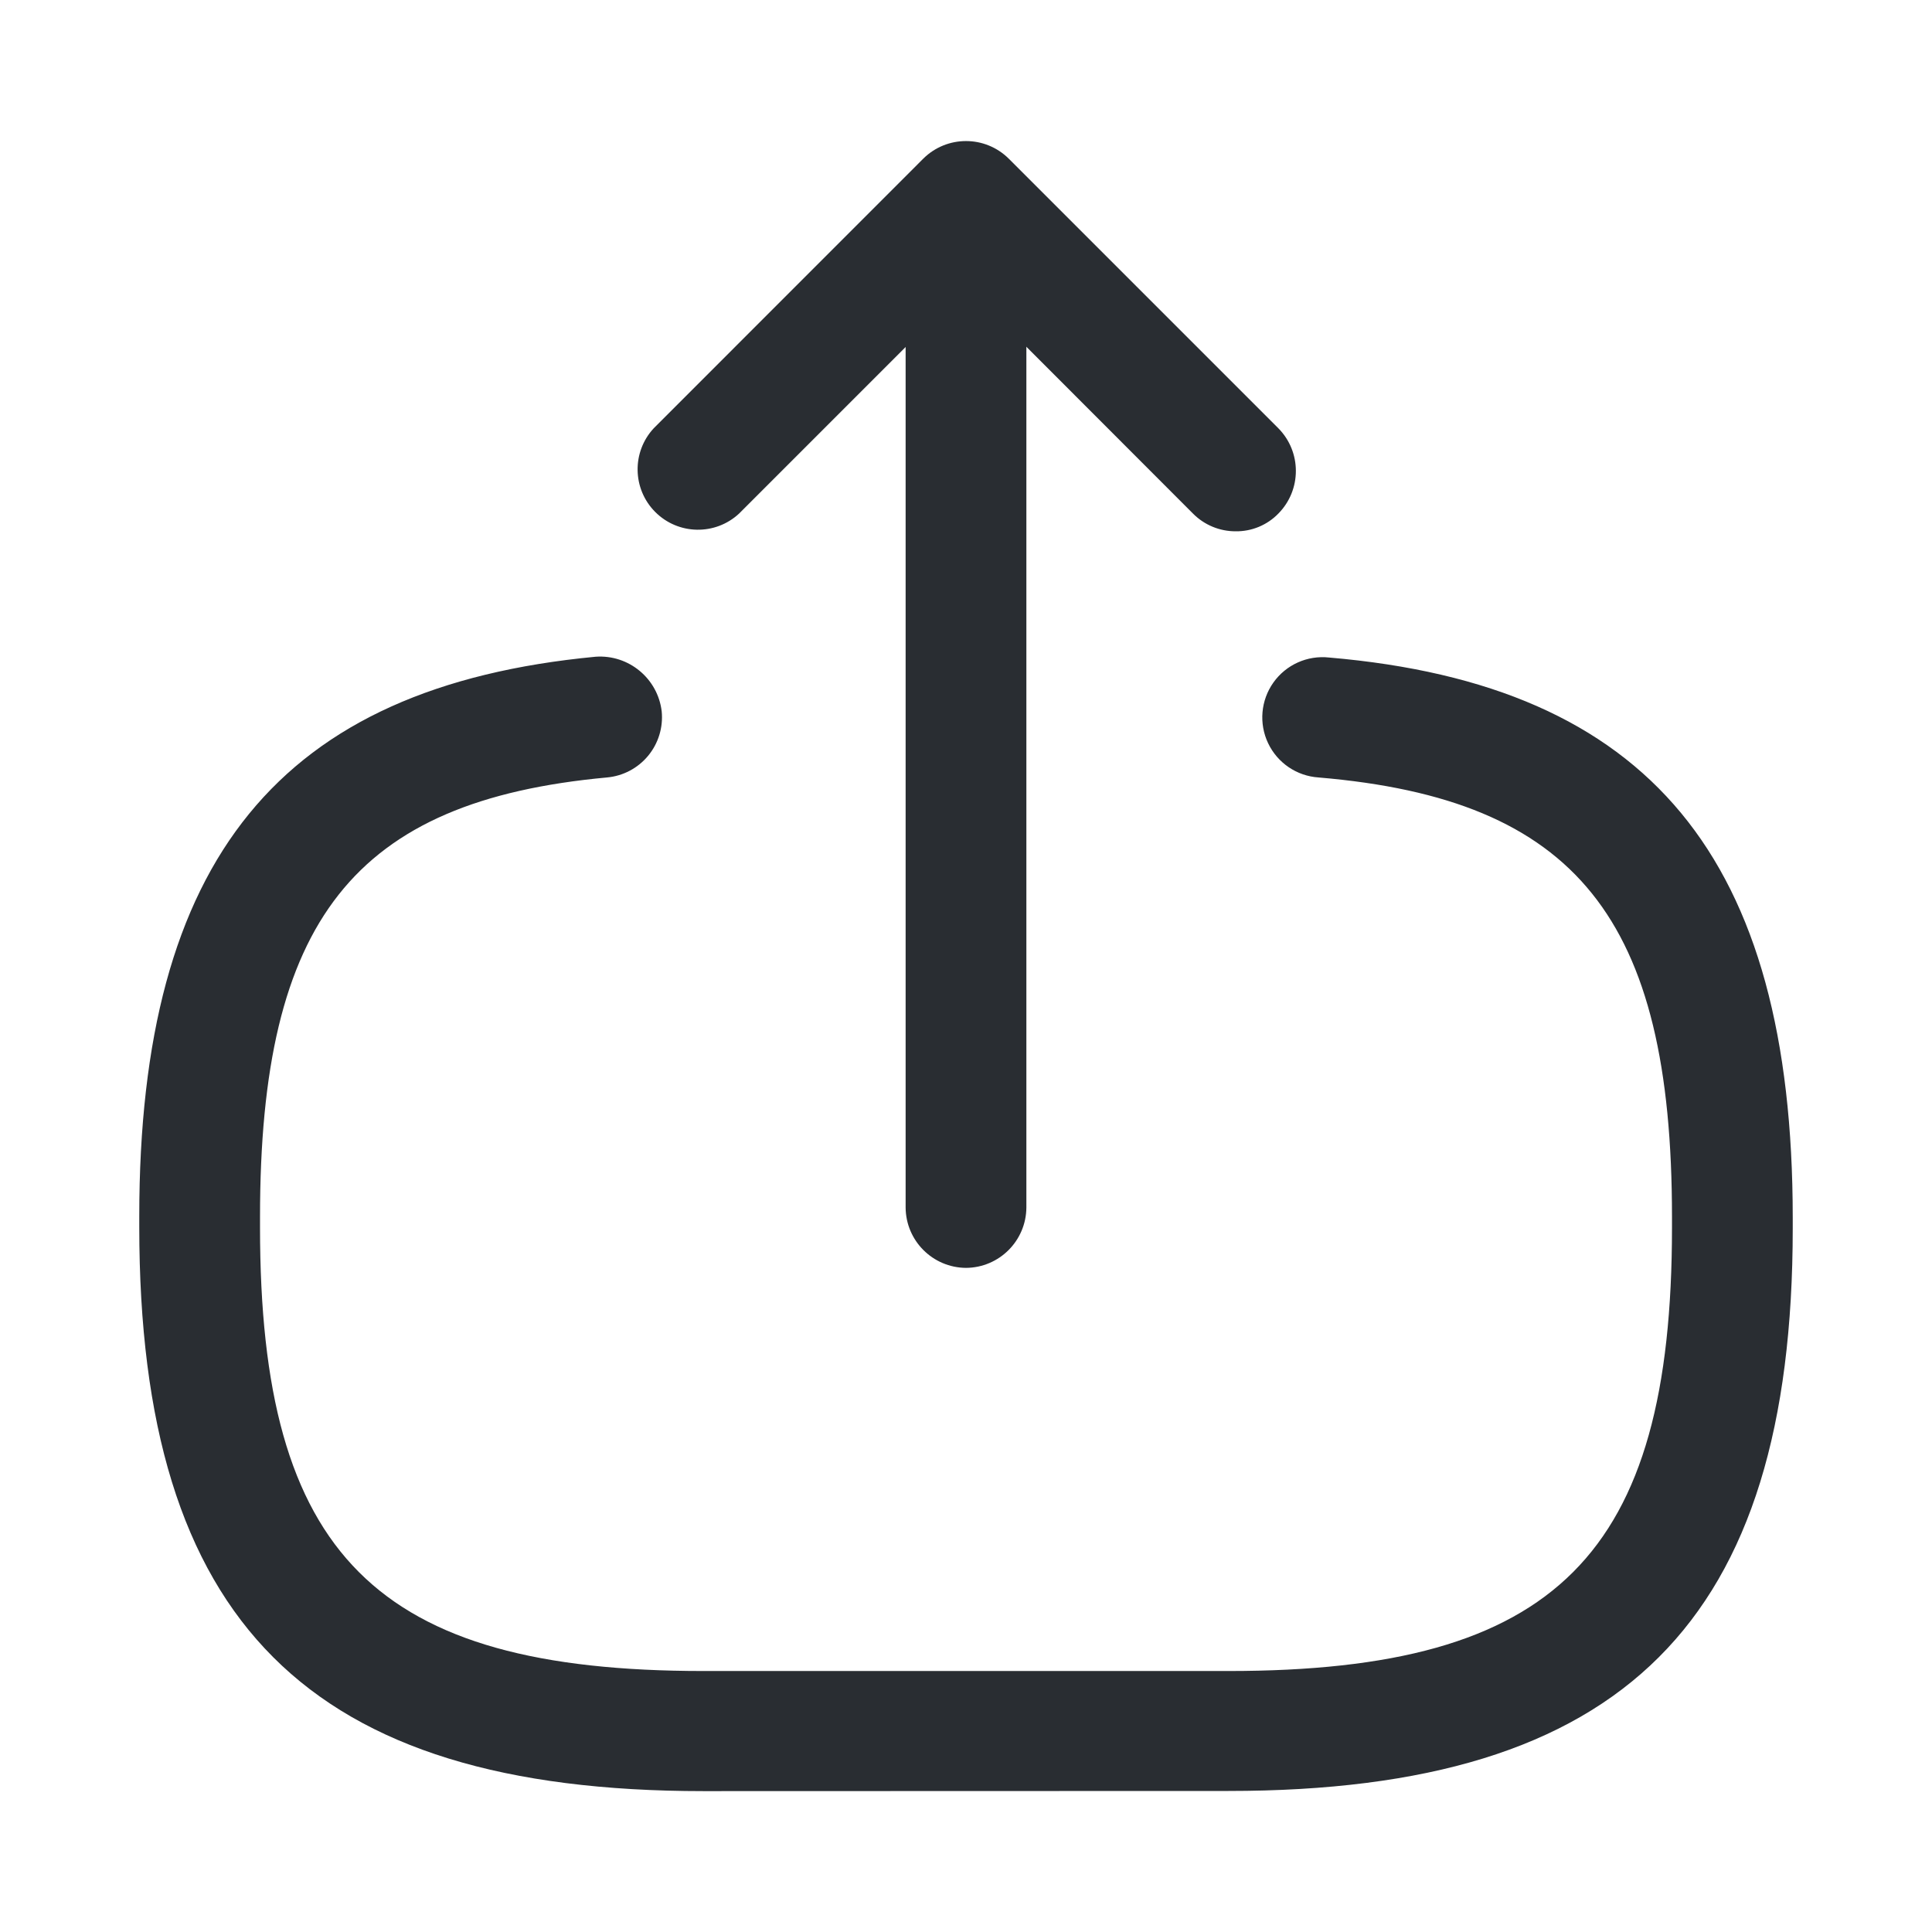
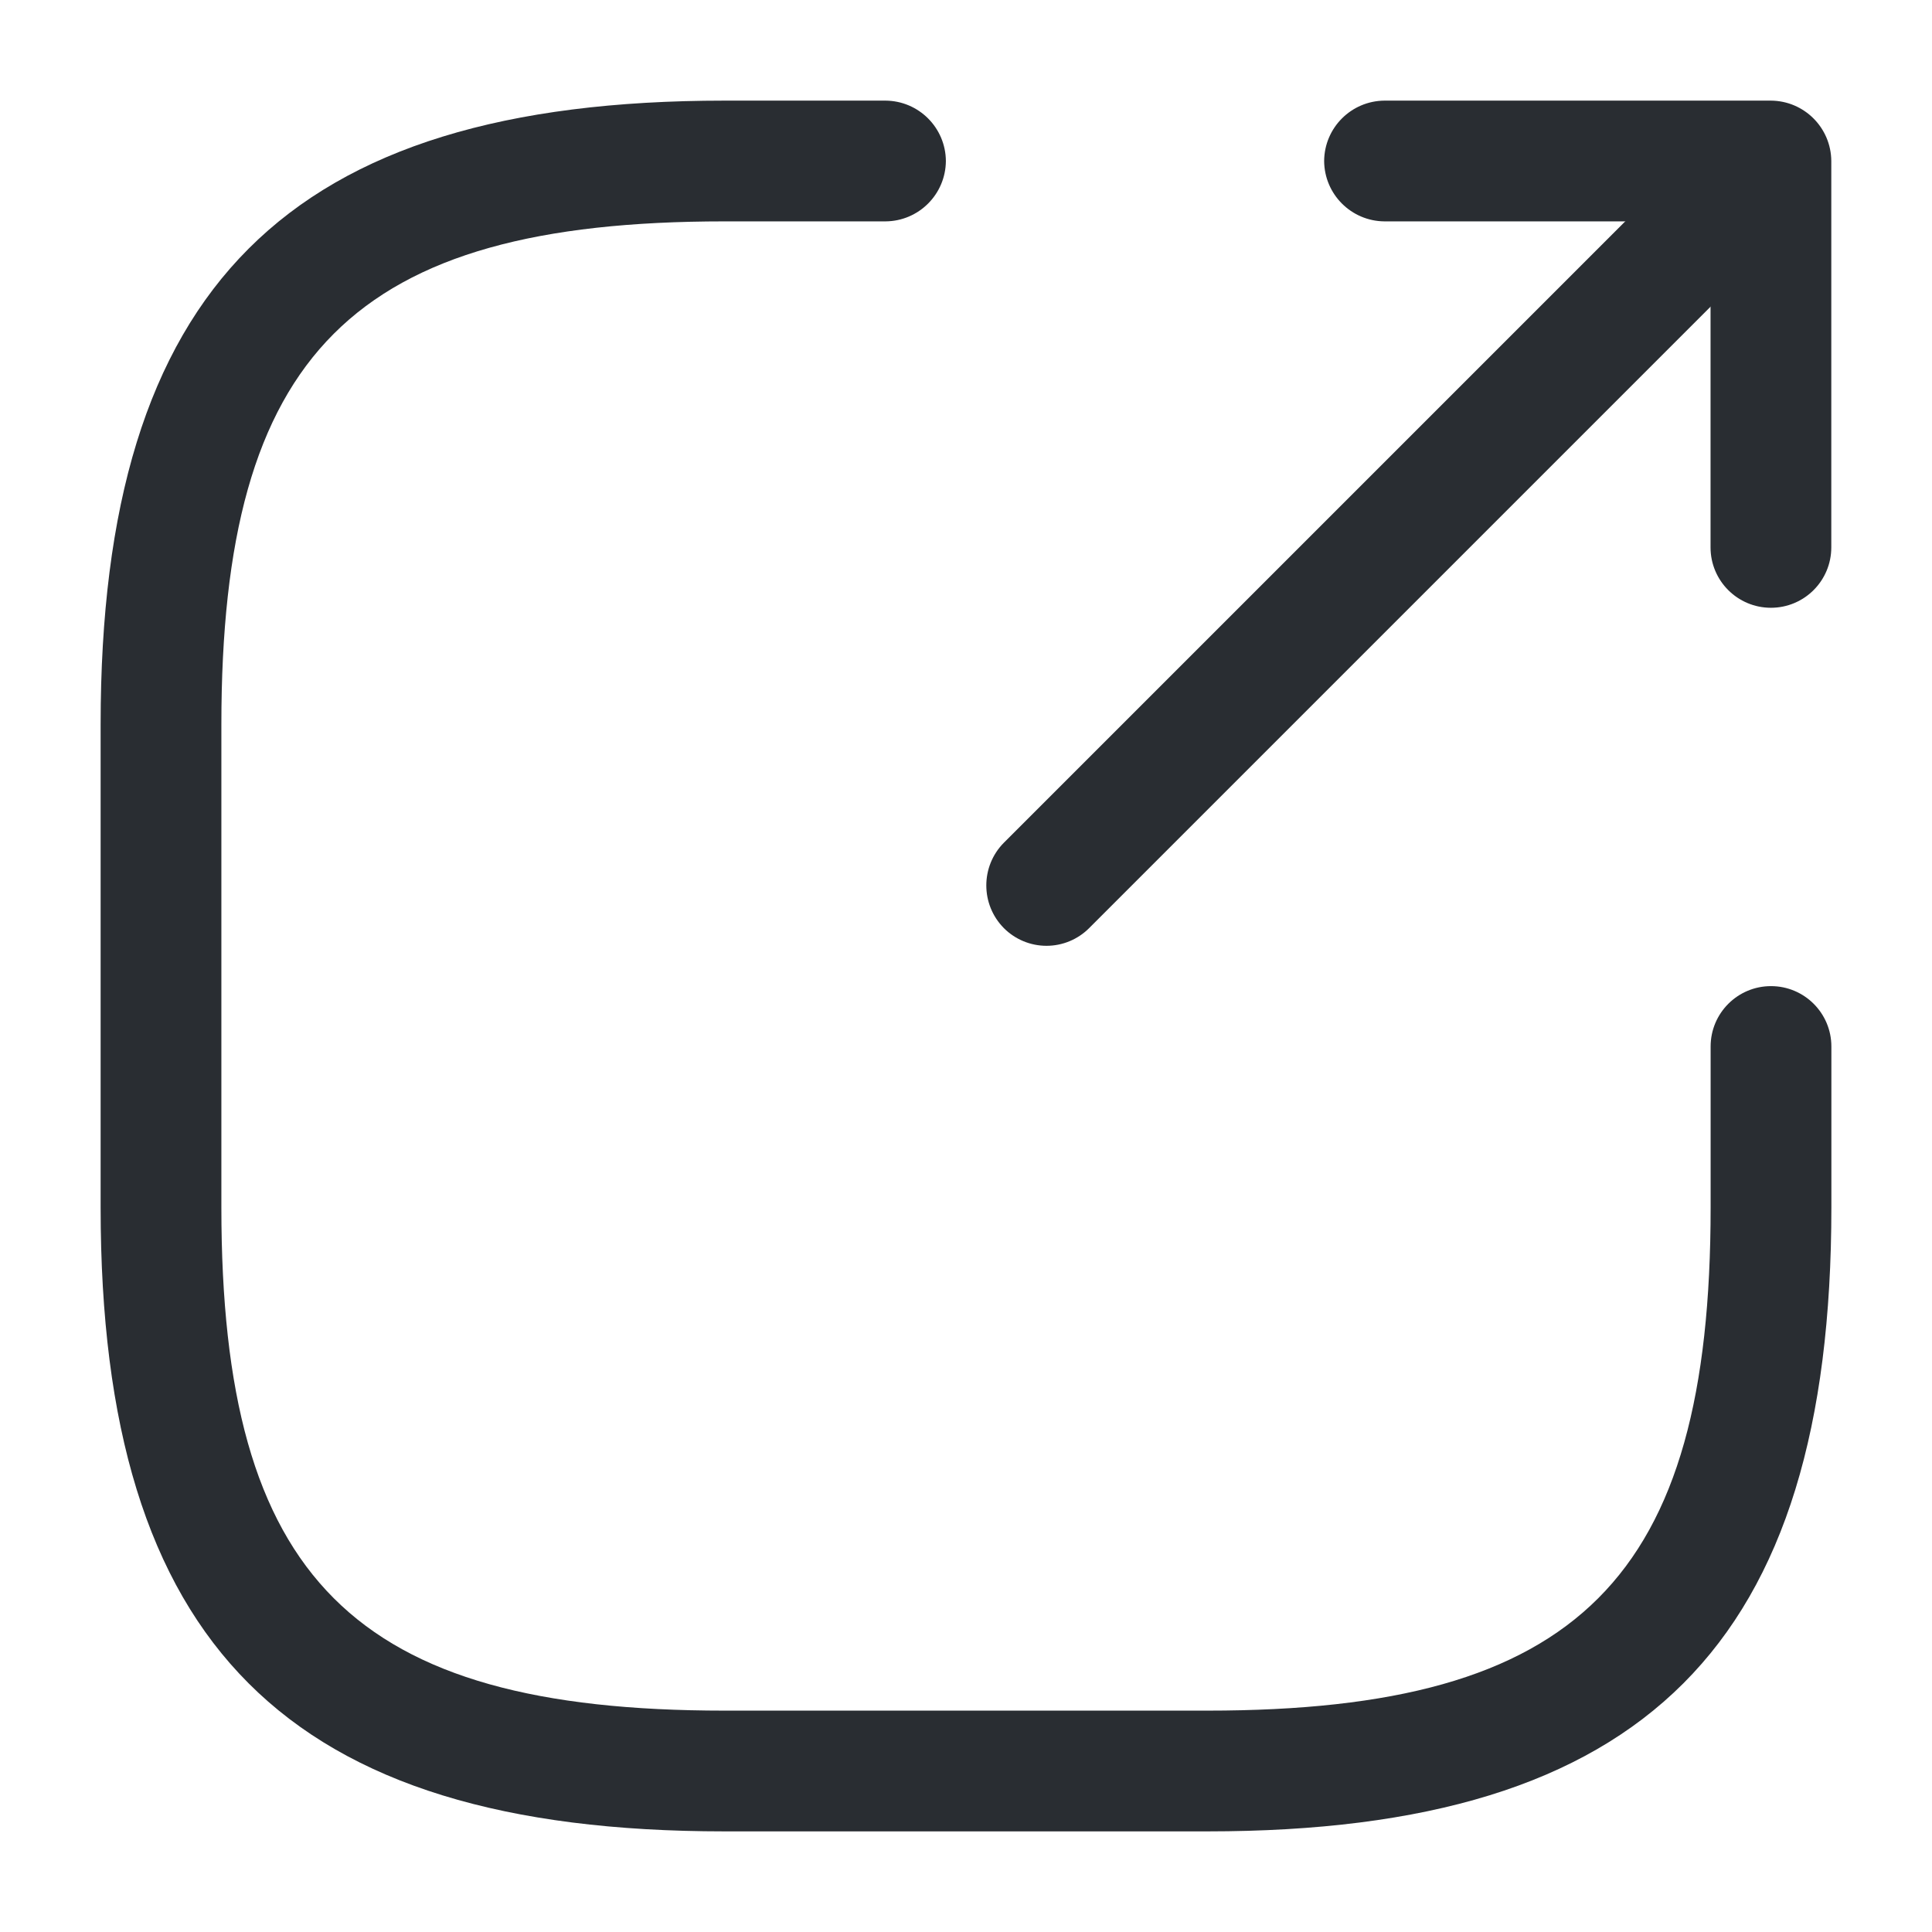
- <svg xmlns="http://www.w3.org/2000/svg" t="1676341584405" class="icon" viewBox="0 0 1024 1024" version="1.1" p-id="13908" width="200" height="200">
-   <path d="M372.907 949.333c-209.493 0-299.093-89.6-299.093-299.093v-5.547c0-189.44 74.667-280.747 241.92-296.619a32.939 32.939 0 0 1 34.987 29.013 32.043 32.043 0 0 1-29.013 34.987c-133.973 12.373-183.893 75.52-183.893 232.96v5.547c0 173.653 61.44 235.093 235.093 235.093h278.187c173.653 0 235.093-61.44 235.093-235.093v-5.547c0-158.293-50.773-221.44-187.307-232.96a31.915 31.915 0 1 1 5.547-63.573c169.813 14.507 245.76 106.24 245.76 296.96v5.547c0 208.64-89.6 298.24-299.093 298.24z" fill="#292D32" p-id="13909" />
-   <path d="M480 640V154.453a32.213 32.213 0 0 1 32-32 32.213 32.213 0 0 1 32 32V640a32.213 32.213 0 0 1-32 32 32.213 32.213 0 0 1-32-32z" fill="#292D32" p-id="13910" />
-   <path d="M632.32 272.213l-120.235-120.363-120.32 120.32a32 32 0 0 1-45.227-45.227L489.387 84.053a32.171 32.171 0 0 1 45.227 0l142.933 142.933a32.171 32.171 0 0 1 0 45.227 30.933 30.933 0 0 1-22.613 9.387 31.659 31.659 0 0 1-22.613-9.387z" fill="#292D32" p-id="13911" />
+ <svg xmlns="http://www.w3.org/2000/svg" t="1676528791012" class="icon" viewBox="0 0 1024 1024" version="1.1" p-id="72316" width="200" height="200">
+   <path d="M532.053 491.904a32.171 32.171 0 0 1 0-45.227l349.867-349.867a32 32 0 0 1 45.227 45.227l-349.867 349.867a31.915 31.915 0 0 1-45.227 0z" fill="#292D32" p-id="72317" />
+   <path d="M906.624 290.133V117.333h-172.8a32.213 32.213 0 0 1-32-32 32.213 32.213 0 0 1 32-32h204.8a32.213 32.213 0 0 1 32 32v204.8a32 32 0 0 1-64 0zM384 970.667c-231.68 0-330.667-98.987-330.667-330.667V384c0-231.68 98.987-330.667 330.667-330.667h85.333a32.213 32.213 0 0 1 32 32 32.213 32.213 0 0 1-32 32H384C187.307 117.333 117.333 187.307 117.333 384v256c0 196.693 69.973 266.667 266.667 266.667h256c196.693 0 266.667-69.973 266.667-266.667v-85.333a32 32 0 0 1 64 0v85.333c0 231.68-98.987 330.667-330.667 330.667z" fill="#292D32" p-id="72318" />
</svg>
